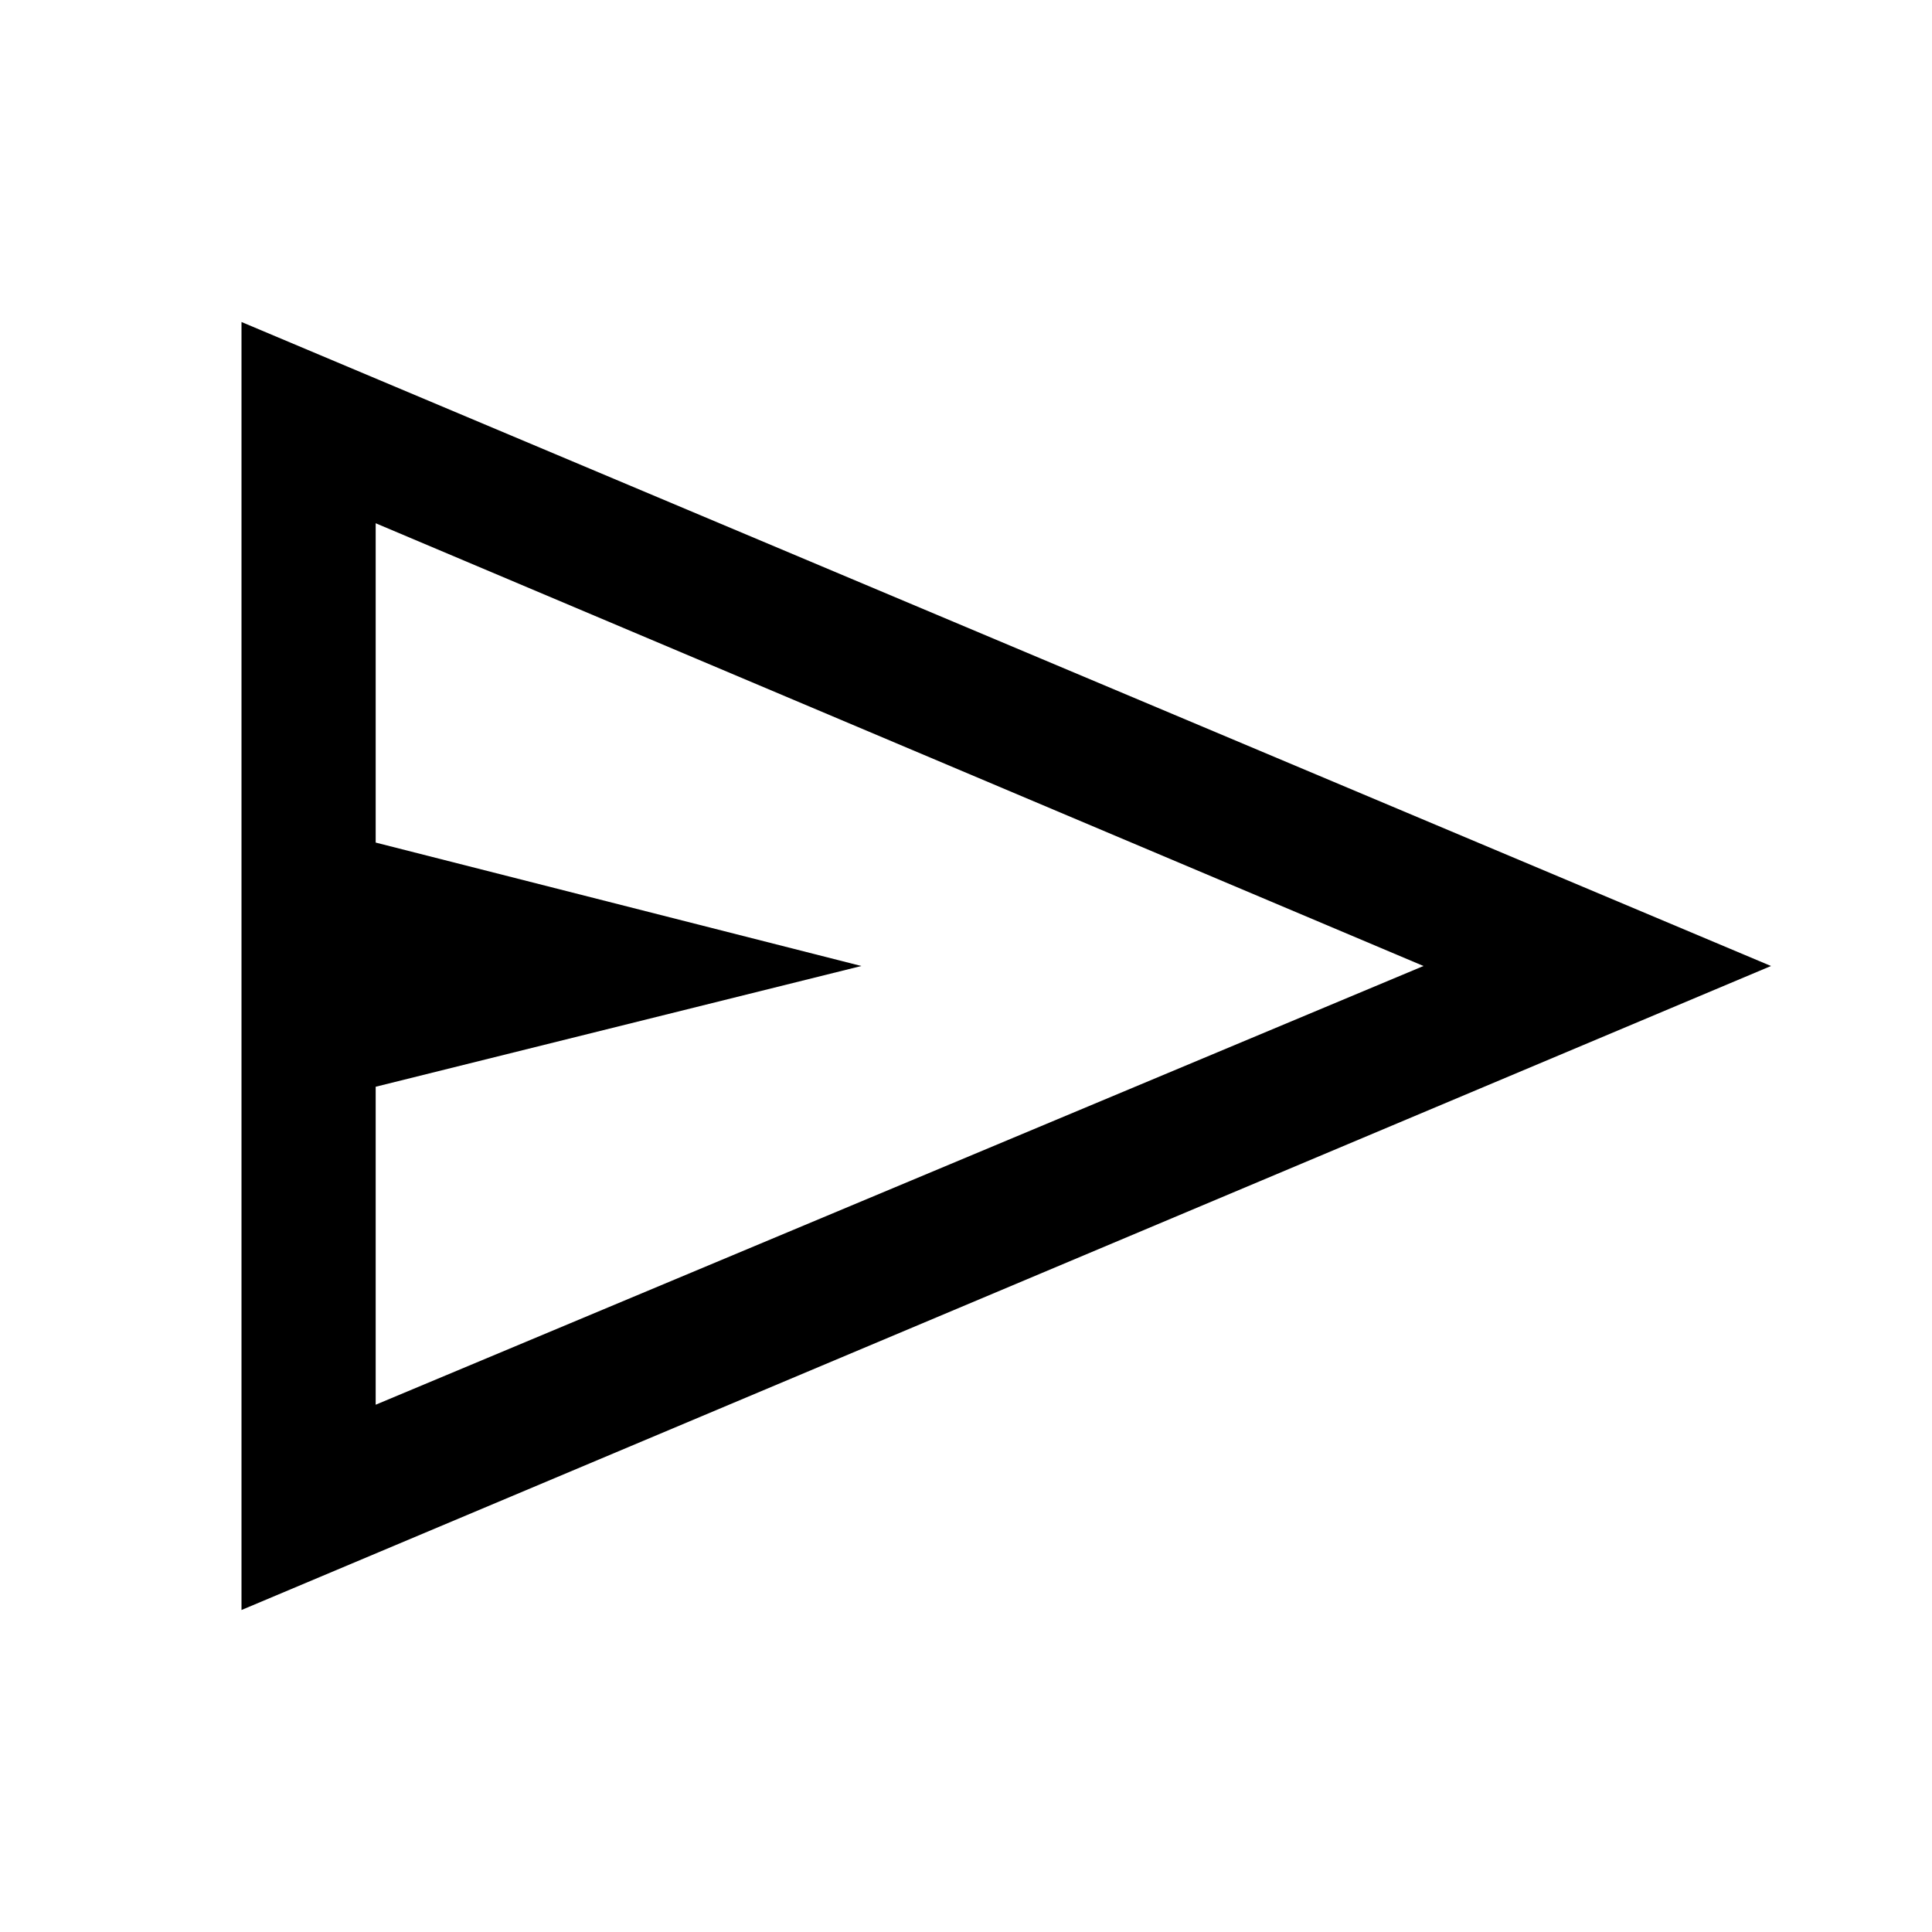
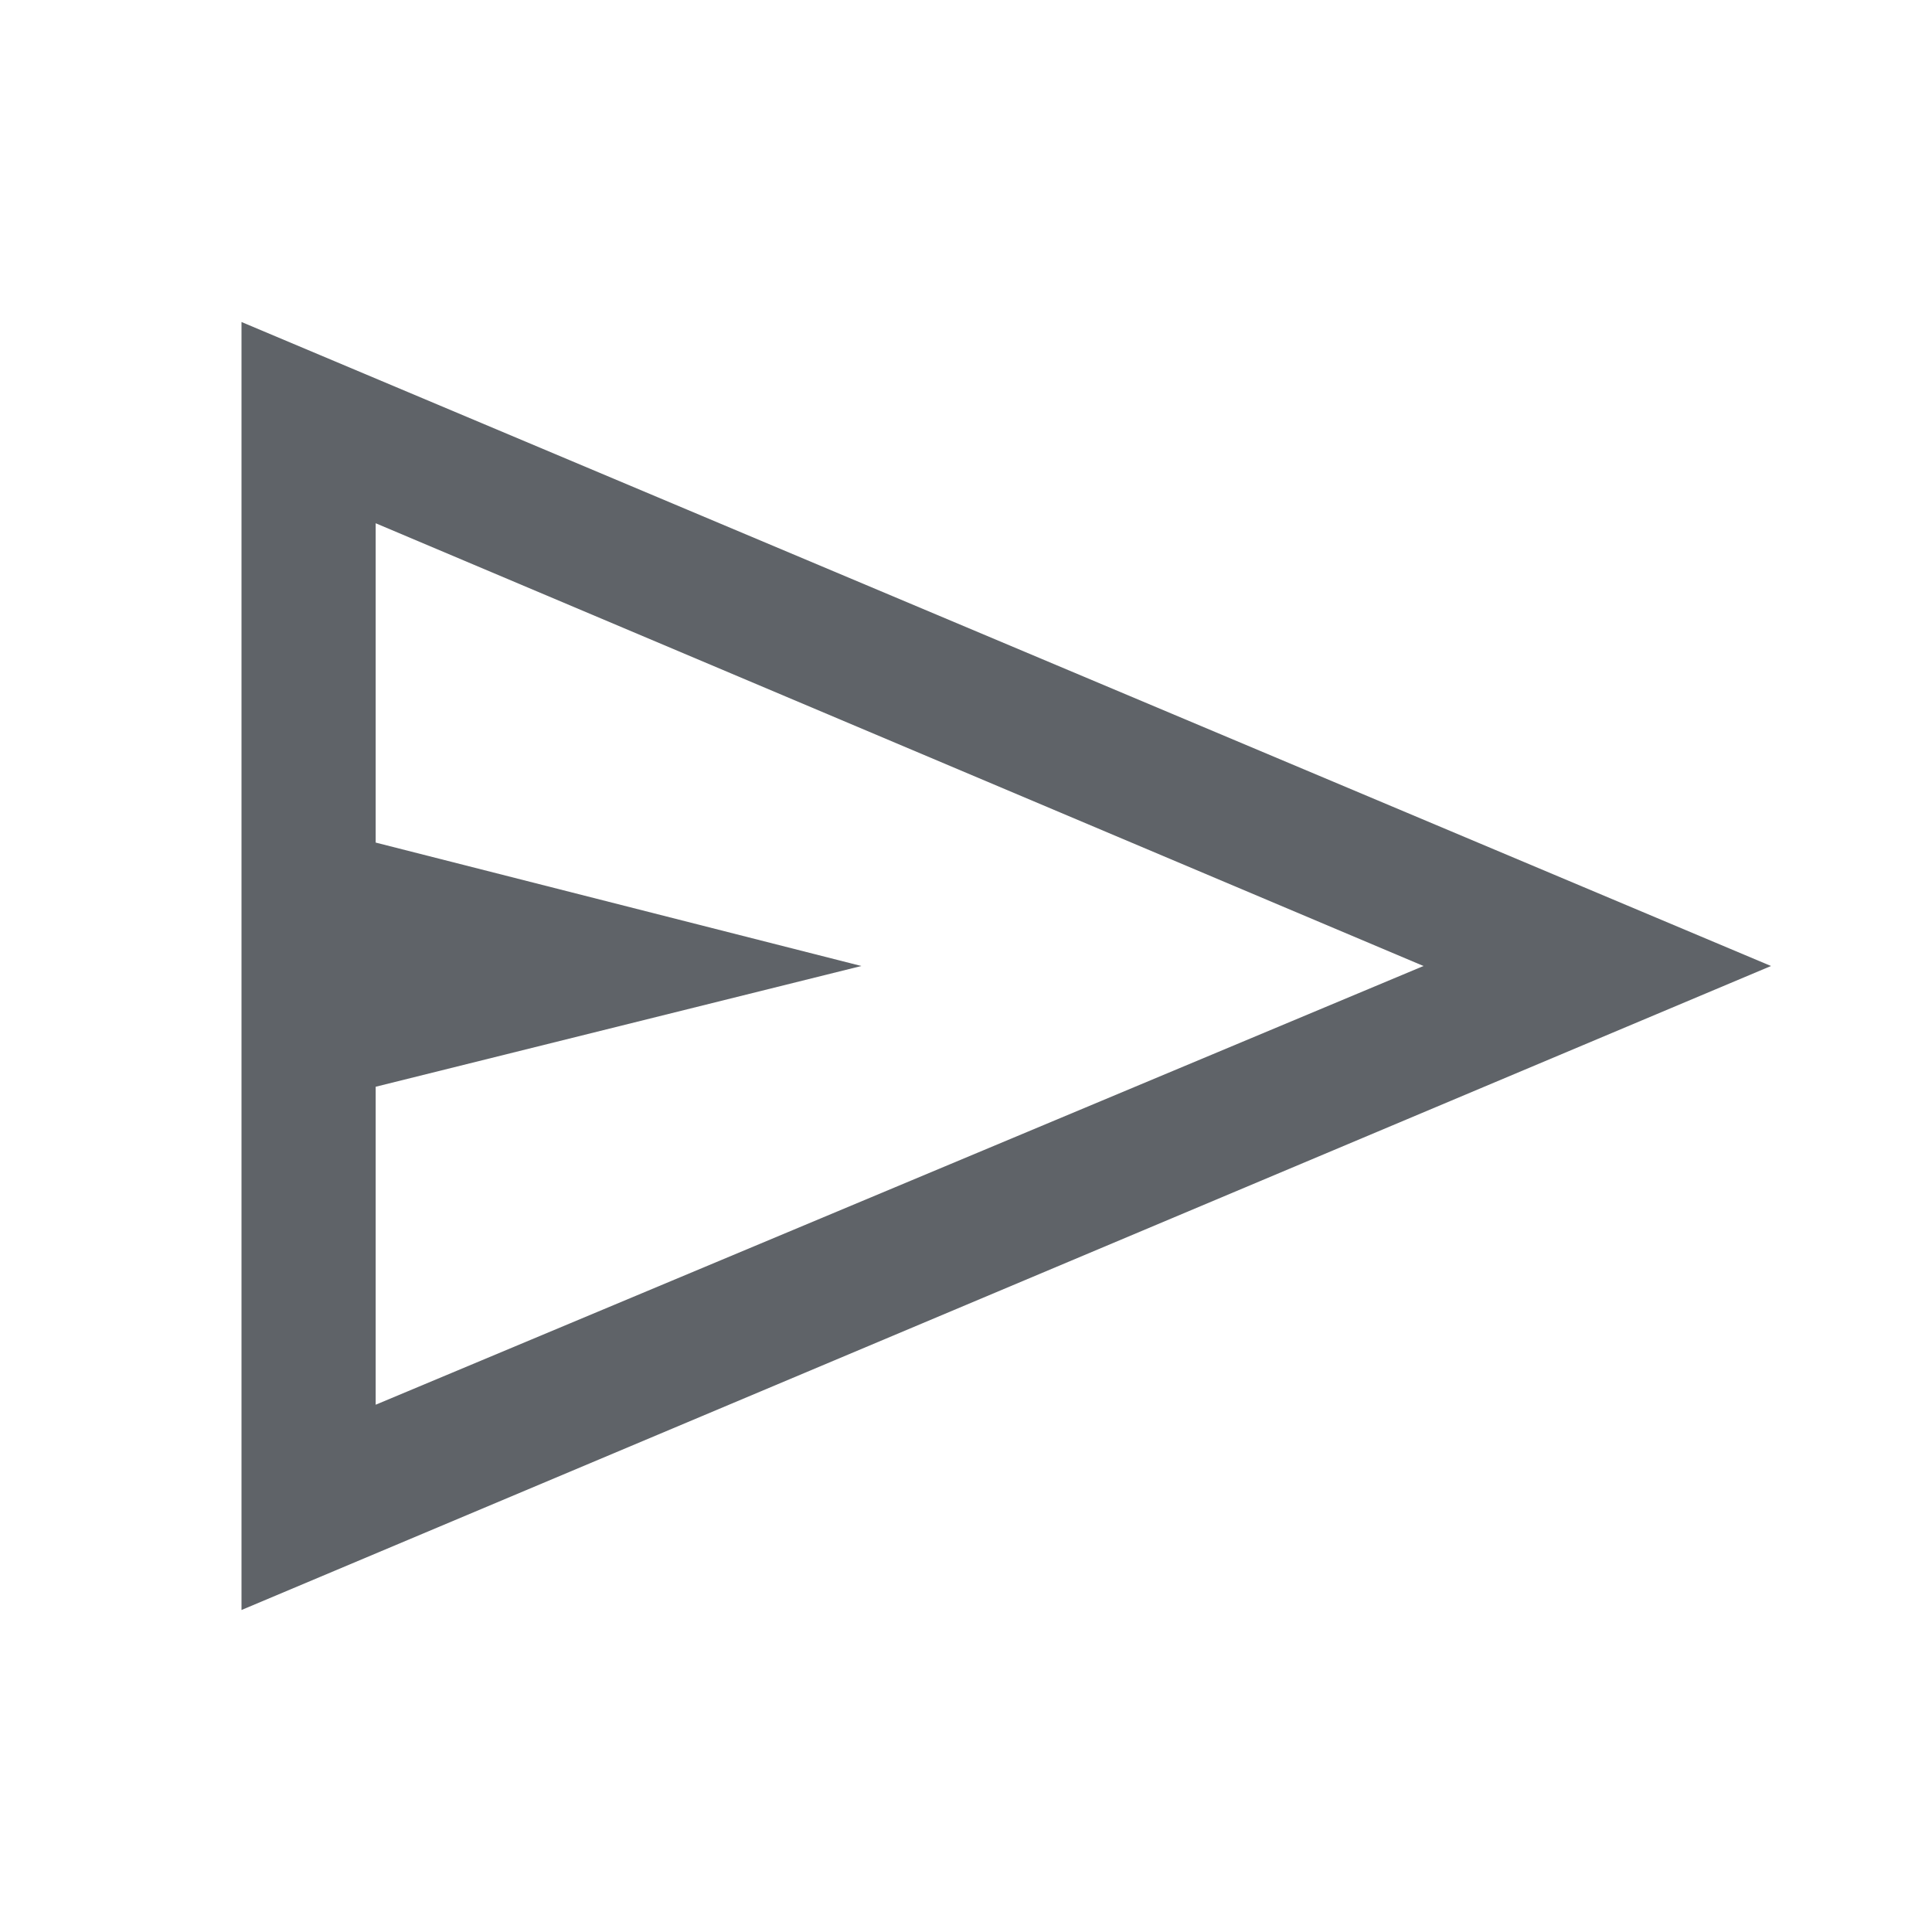
- <svg xmlns="http://www.w3.org/2000/svg" height="40px" viewBox="0 -960 960 960" width="40px" fill="#000000">
+ <svg xmlns="http://www.w3.org/2000/svg" height="40px" viewBox="0 -960 960 960" width="40px" fill="#5f6368">
  <path d="M120-160v-640l760 320-760 320Zm66.67-102 520.66-218-520.66-220v158.67L428-480l-241.33 60v158Zm0 0v-438 438Z" />
</svg>
